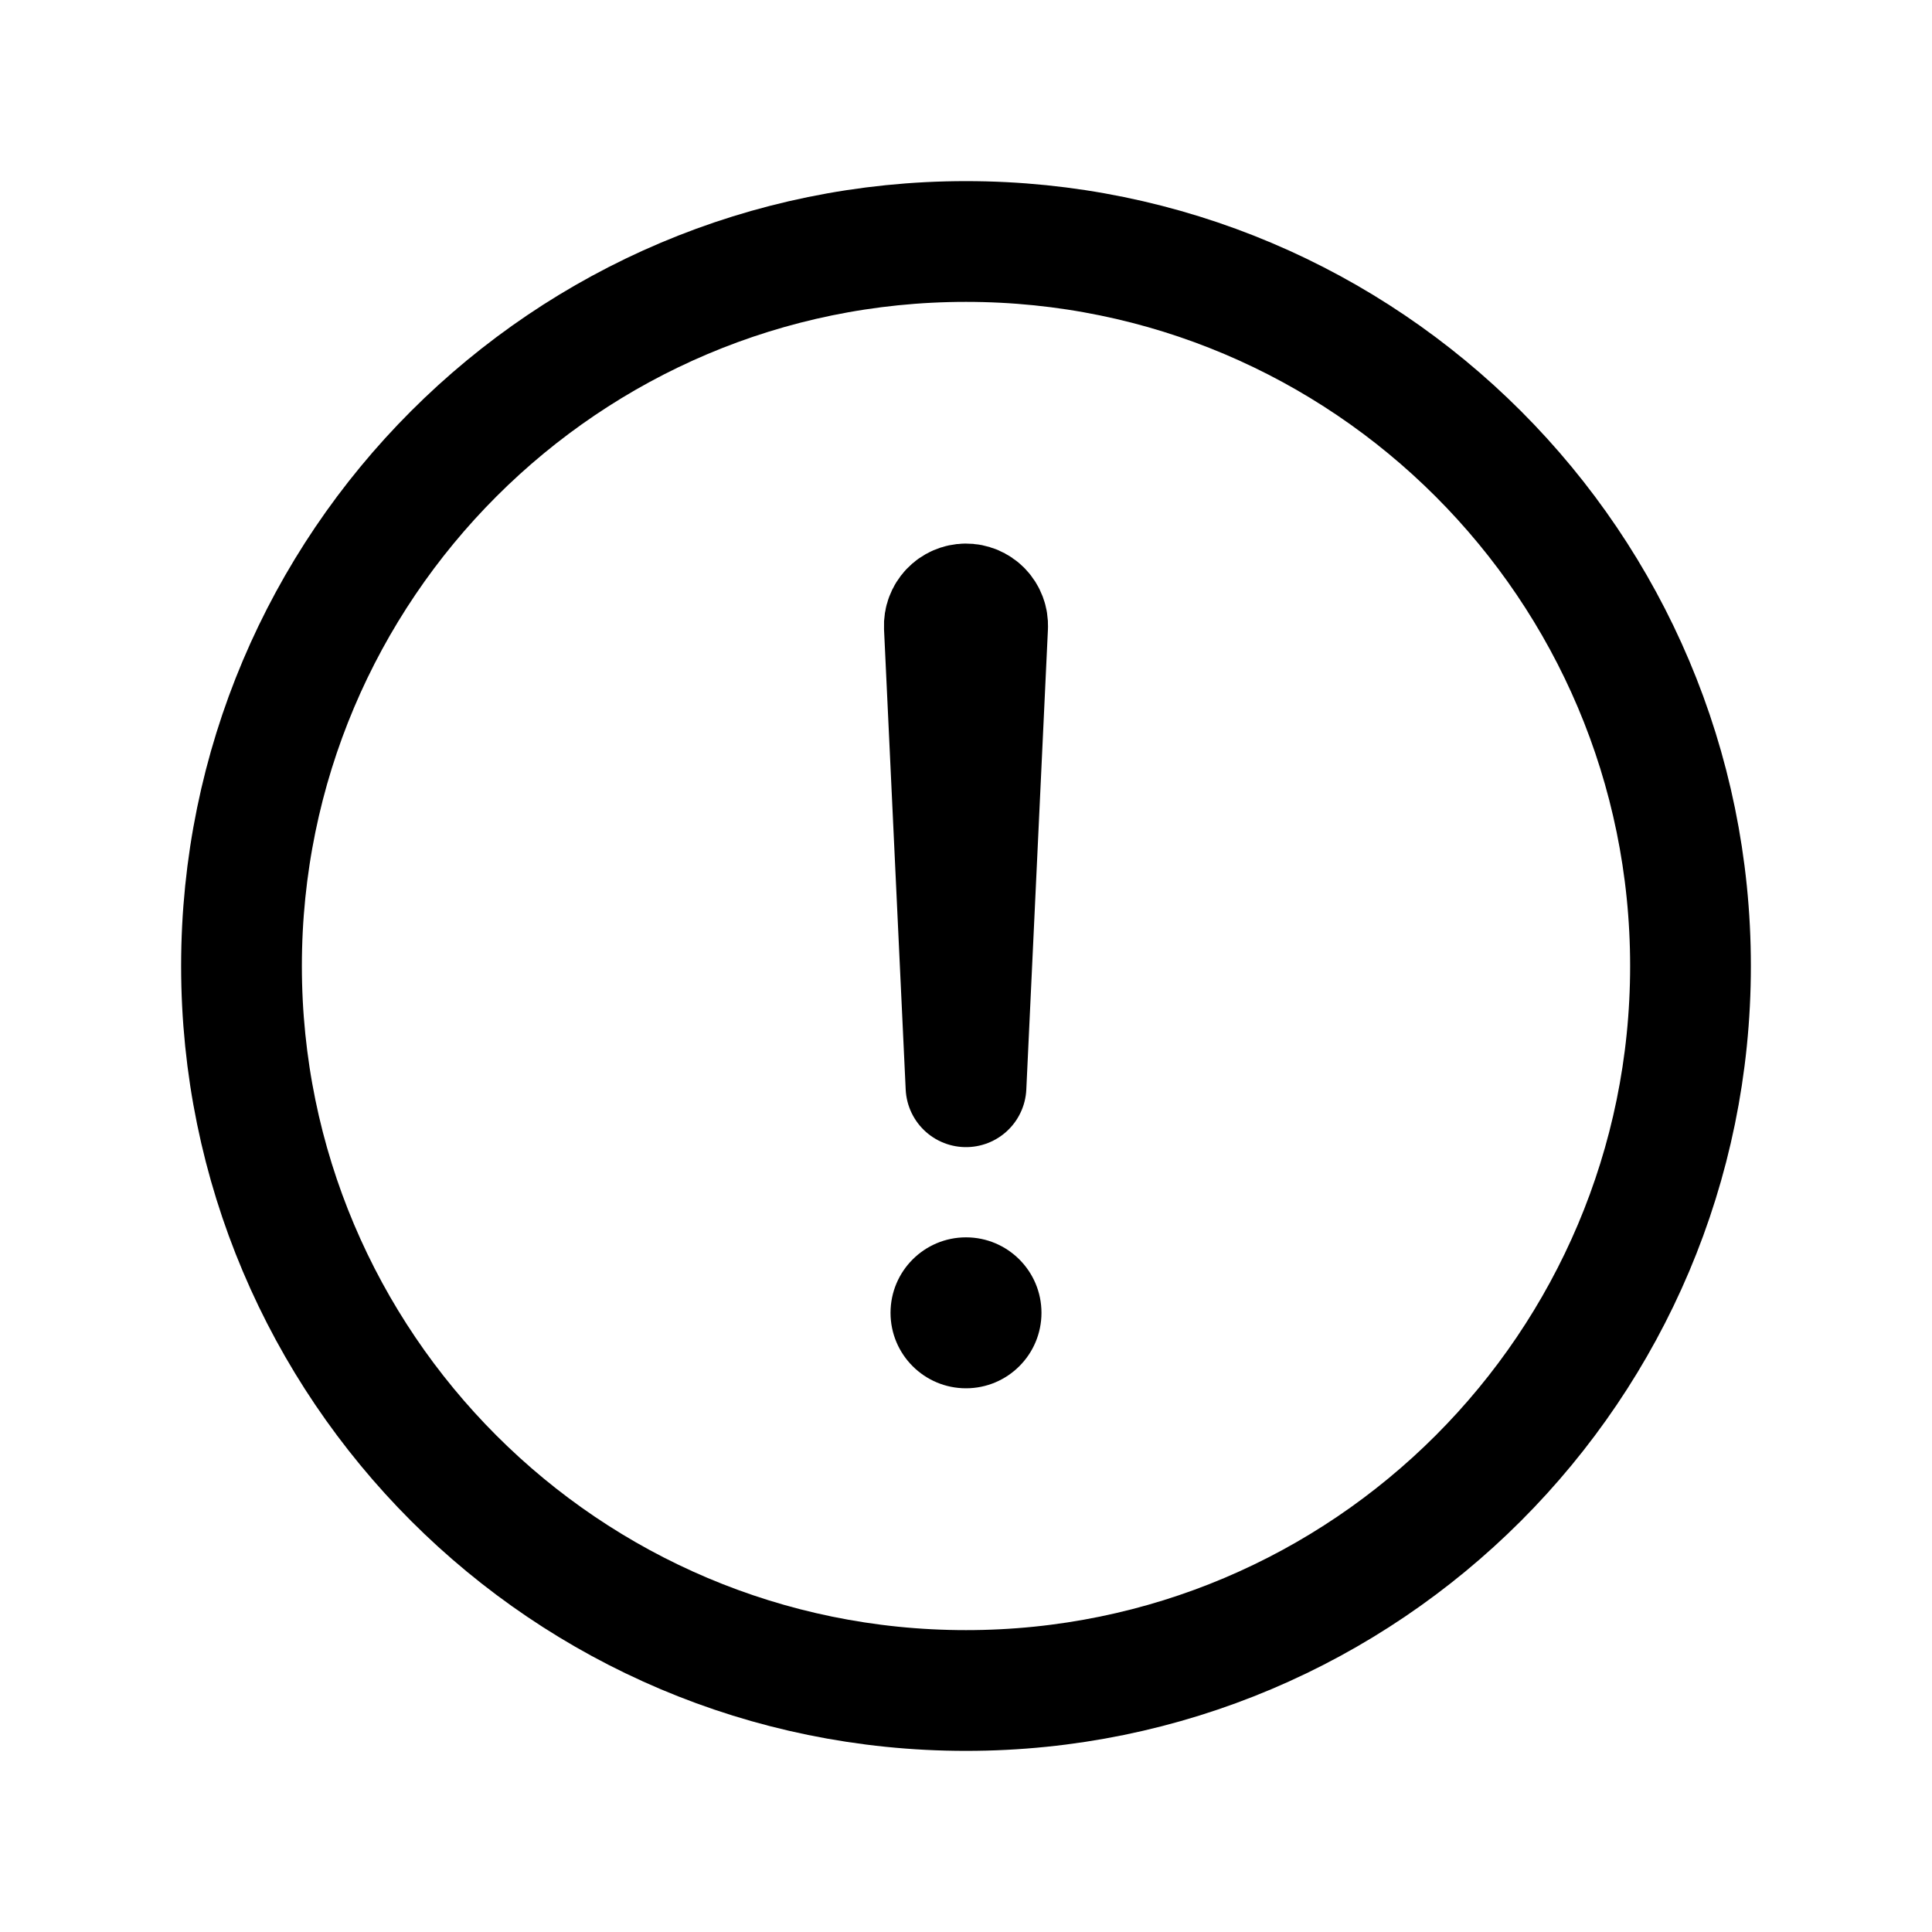
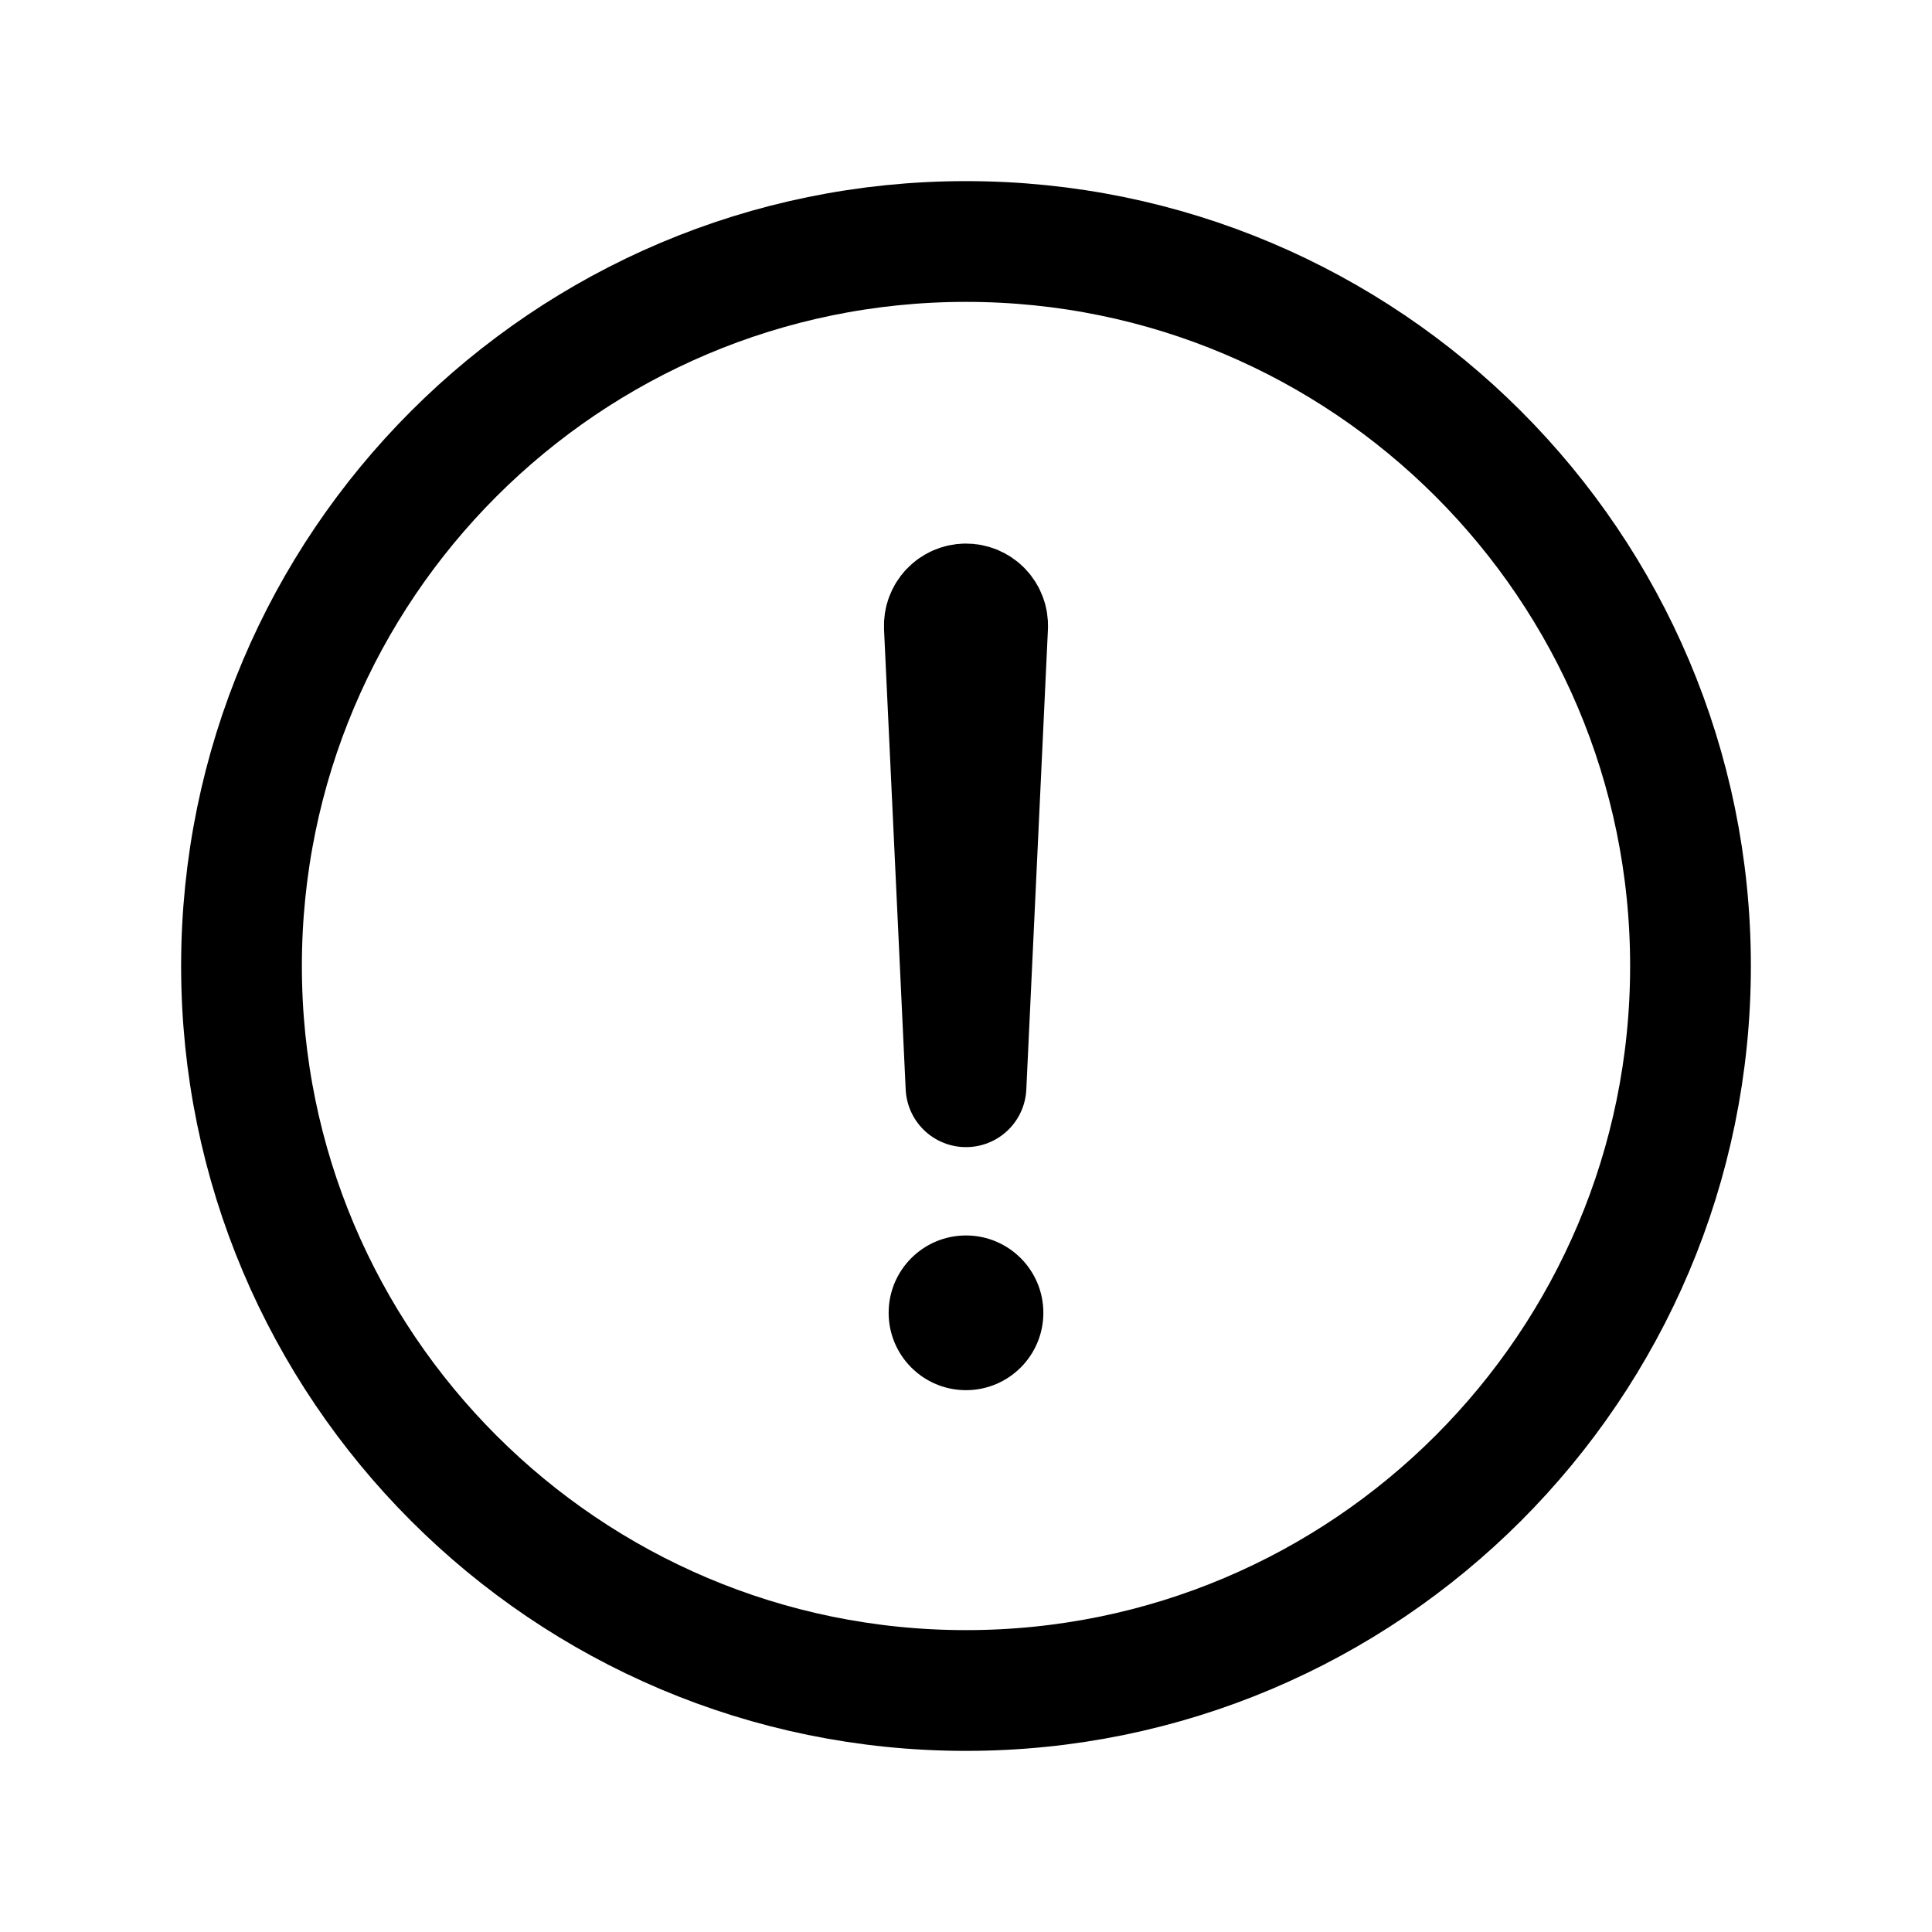
<svg xmlns="http://www.w3.org/2000/svg" class="ionicon" viewBox="0 0 512 512">
  <path d="M448 256c0-106-86-192-192-192S64 150 64 256s86 192 192 192 192-86 192-192z" fill="none" stroke="currentColor" stroke-miterlimit="10" stroke-width="32" />
  <path d="M250.26 166.05L256 288l5.73-121.95a5.74 5.74 0 00-5.79-6h0a5.74 5.74 0 00-5.68 6z" fill="none" stroke="currentColor" stroke-linecap="round" stroke-linejoin="round" stroke-width="32" />
-   <path d="M256 367.91a20 20 0 1120-20 20 20 0 01-20 20z" />
+   <path d="M256 367.91a20 20 0 1120-20 20 20 0 01-20 20z" fill="currentColor" stroke="currentColor" />
</svg>
